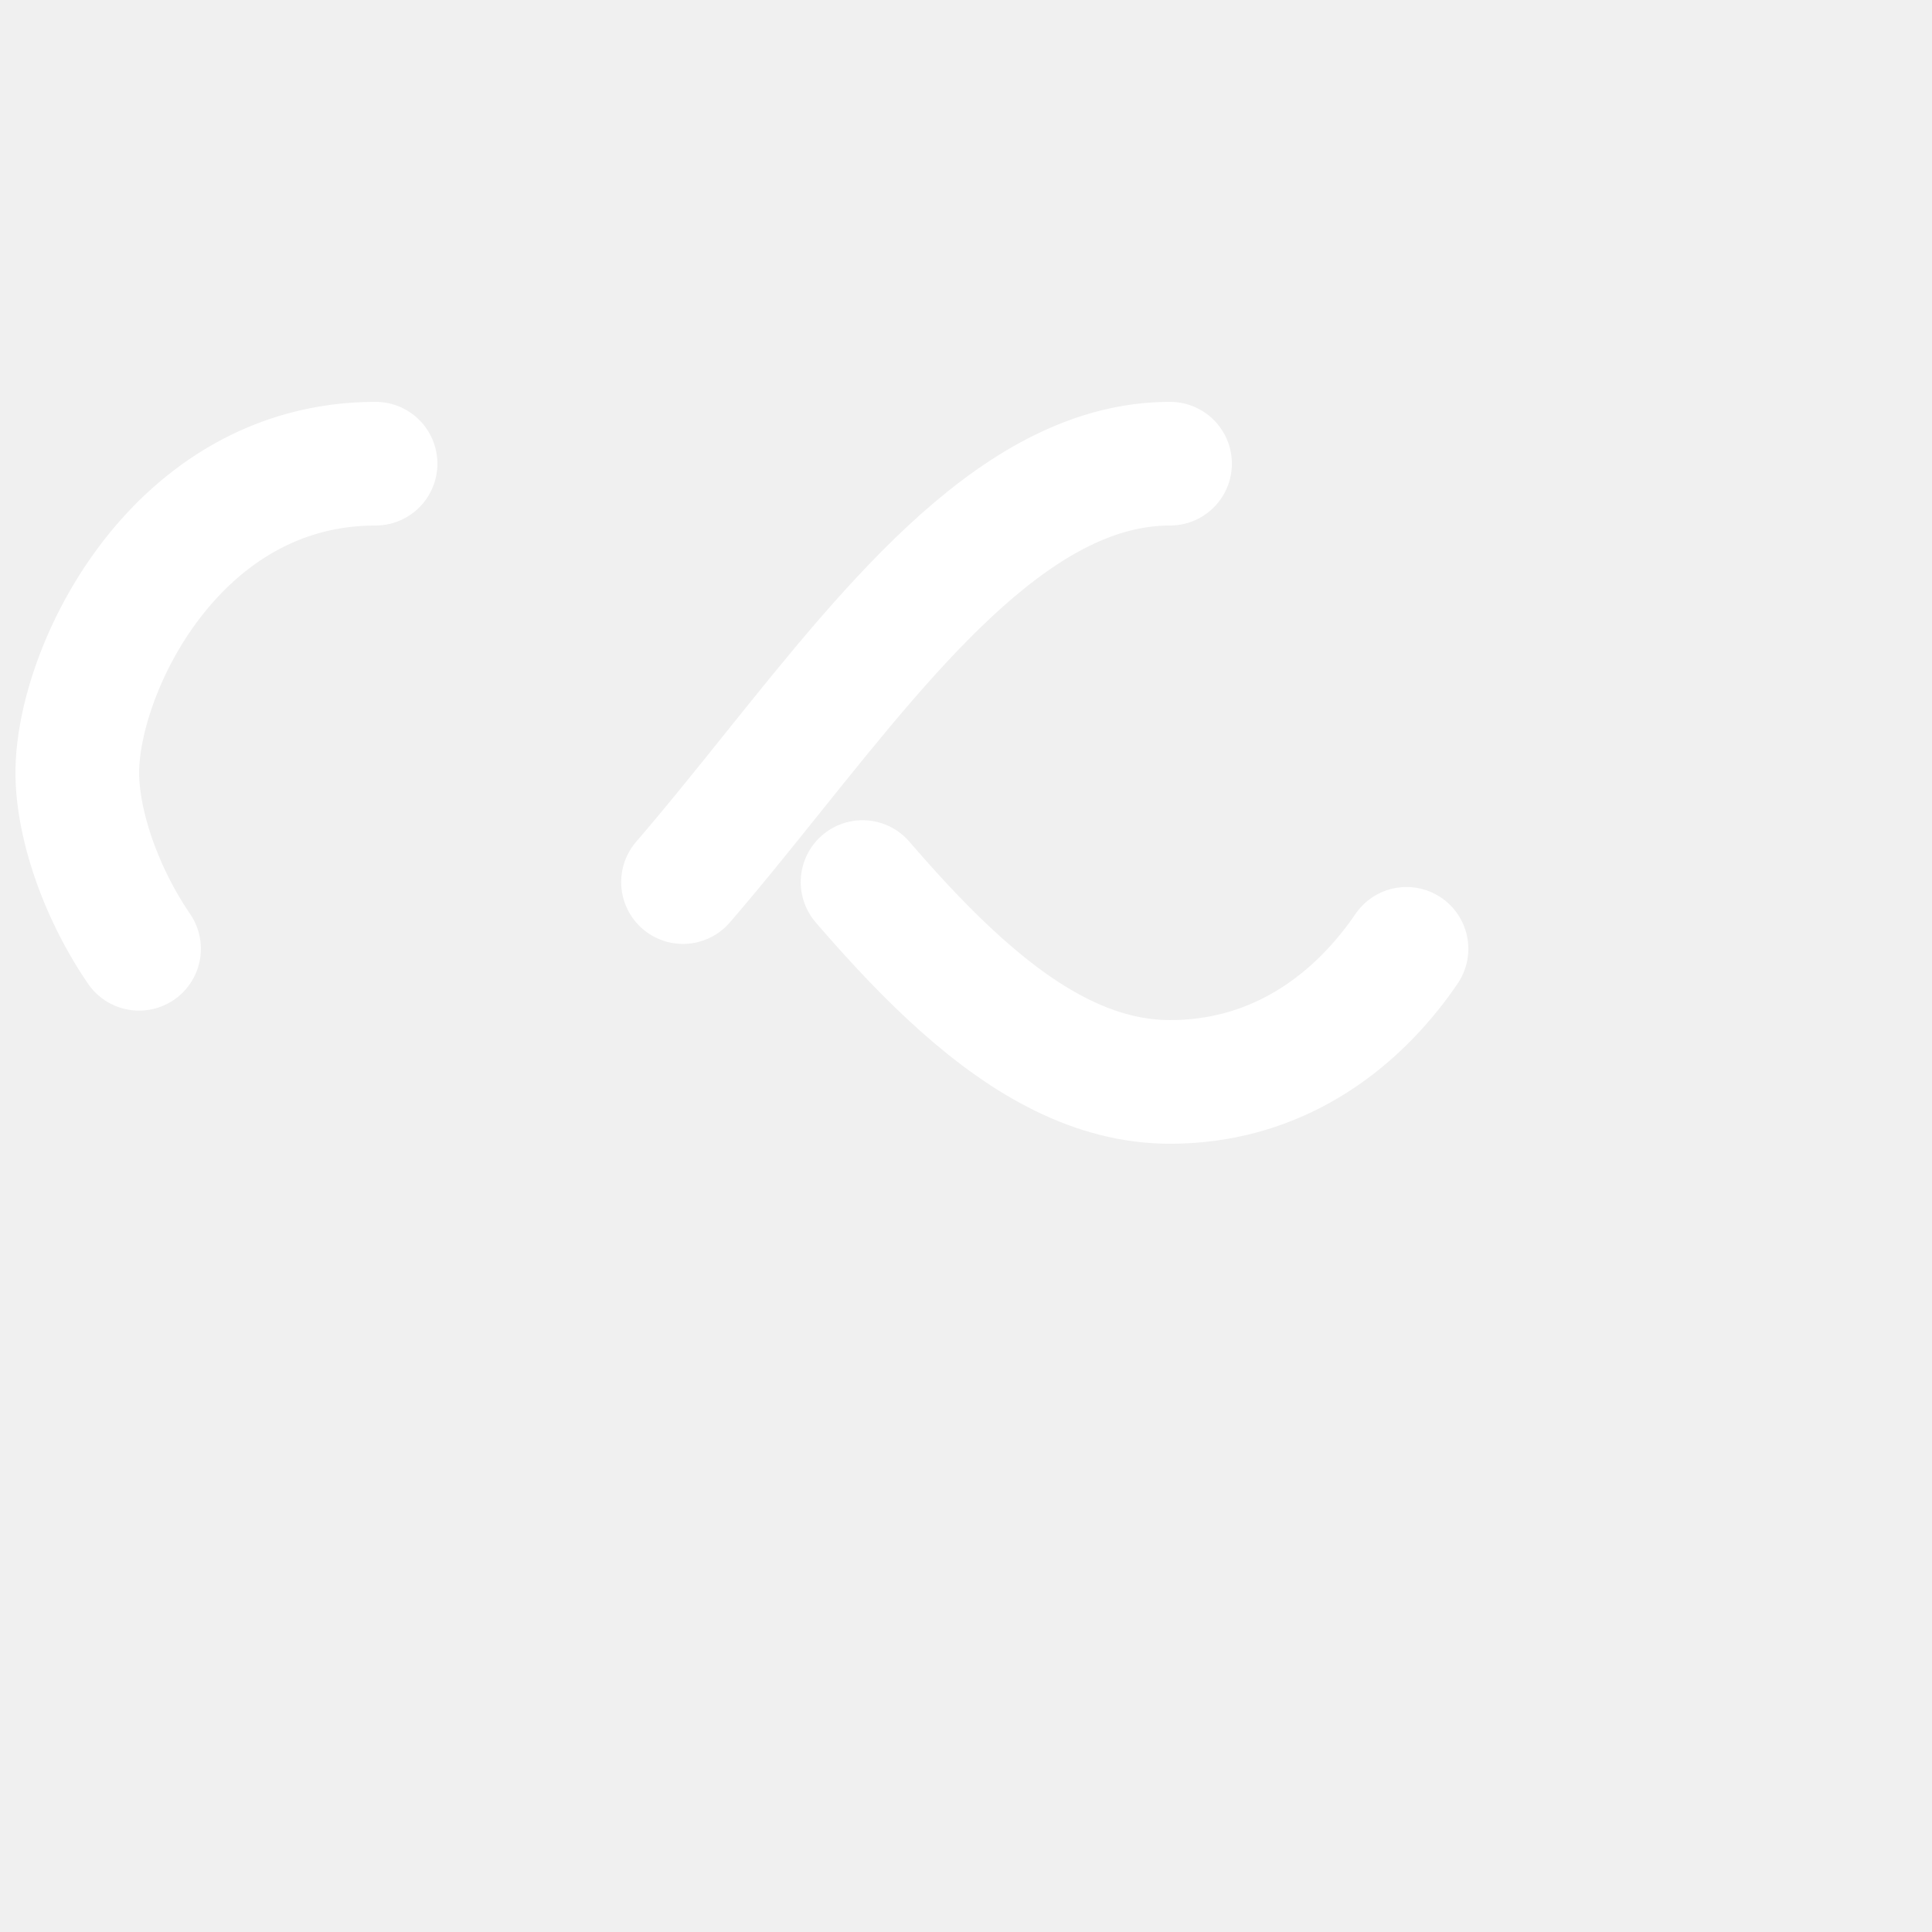
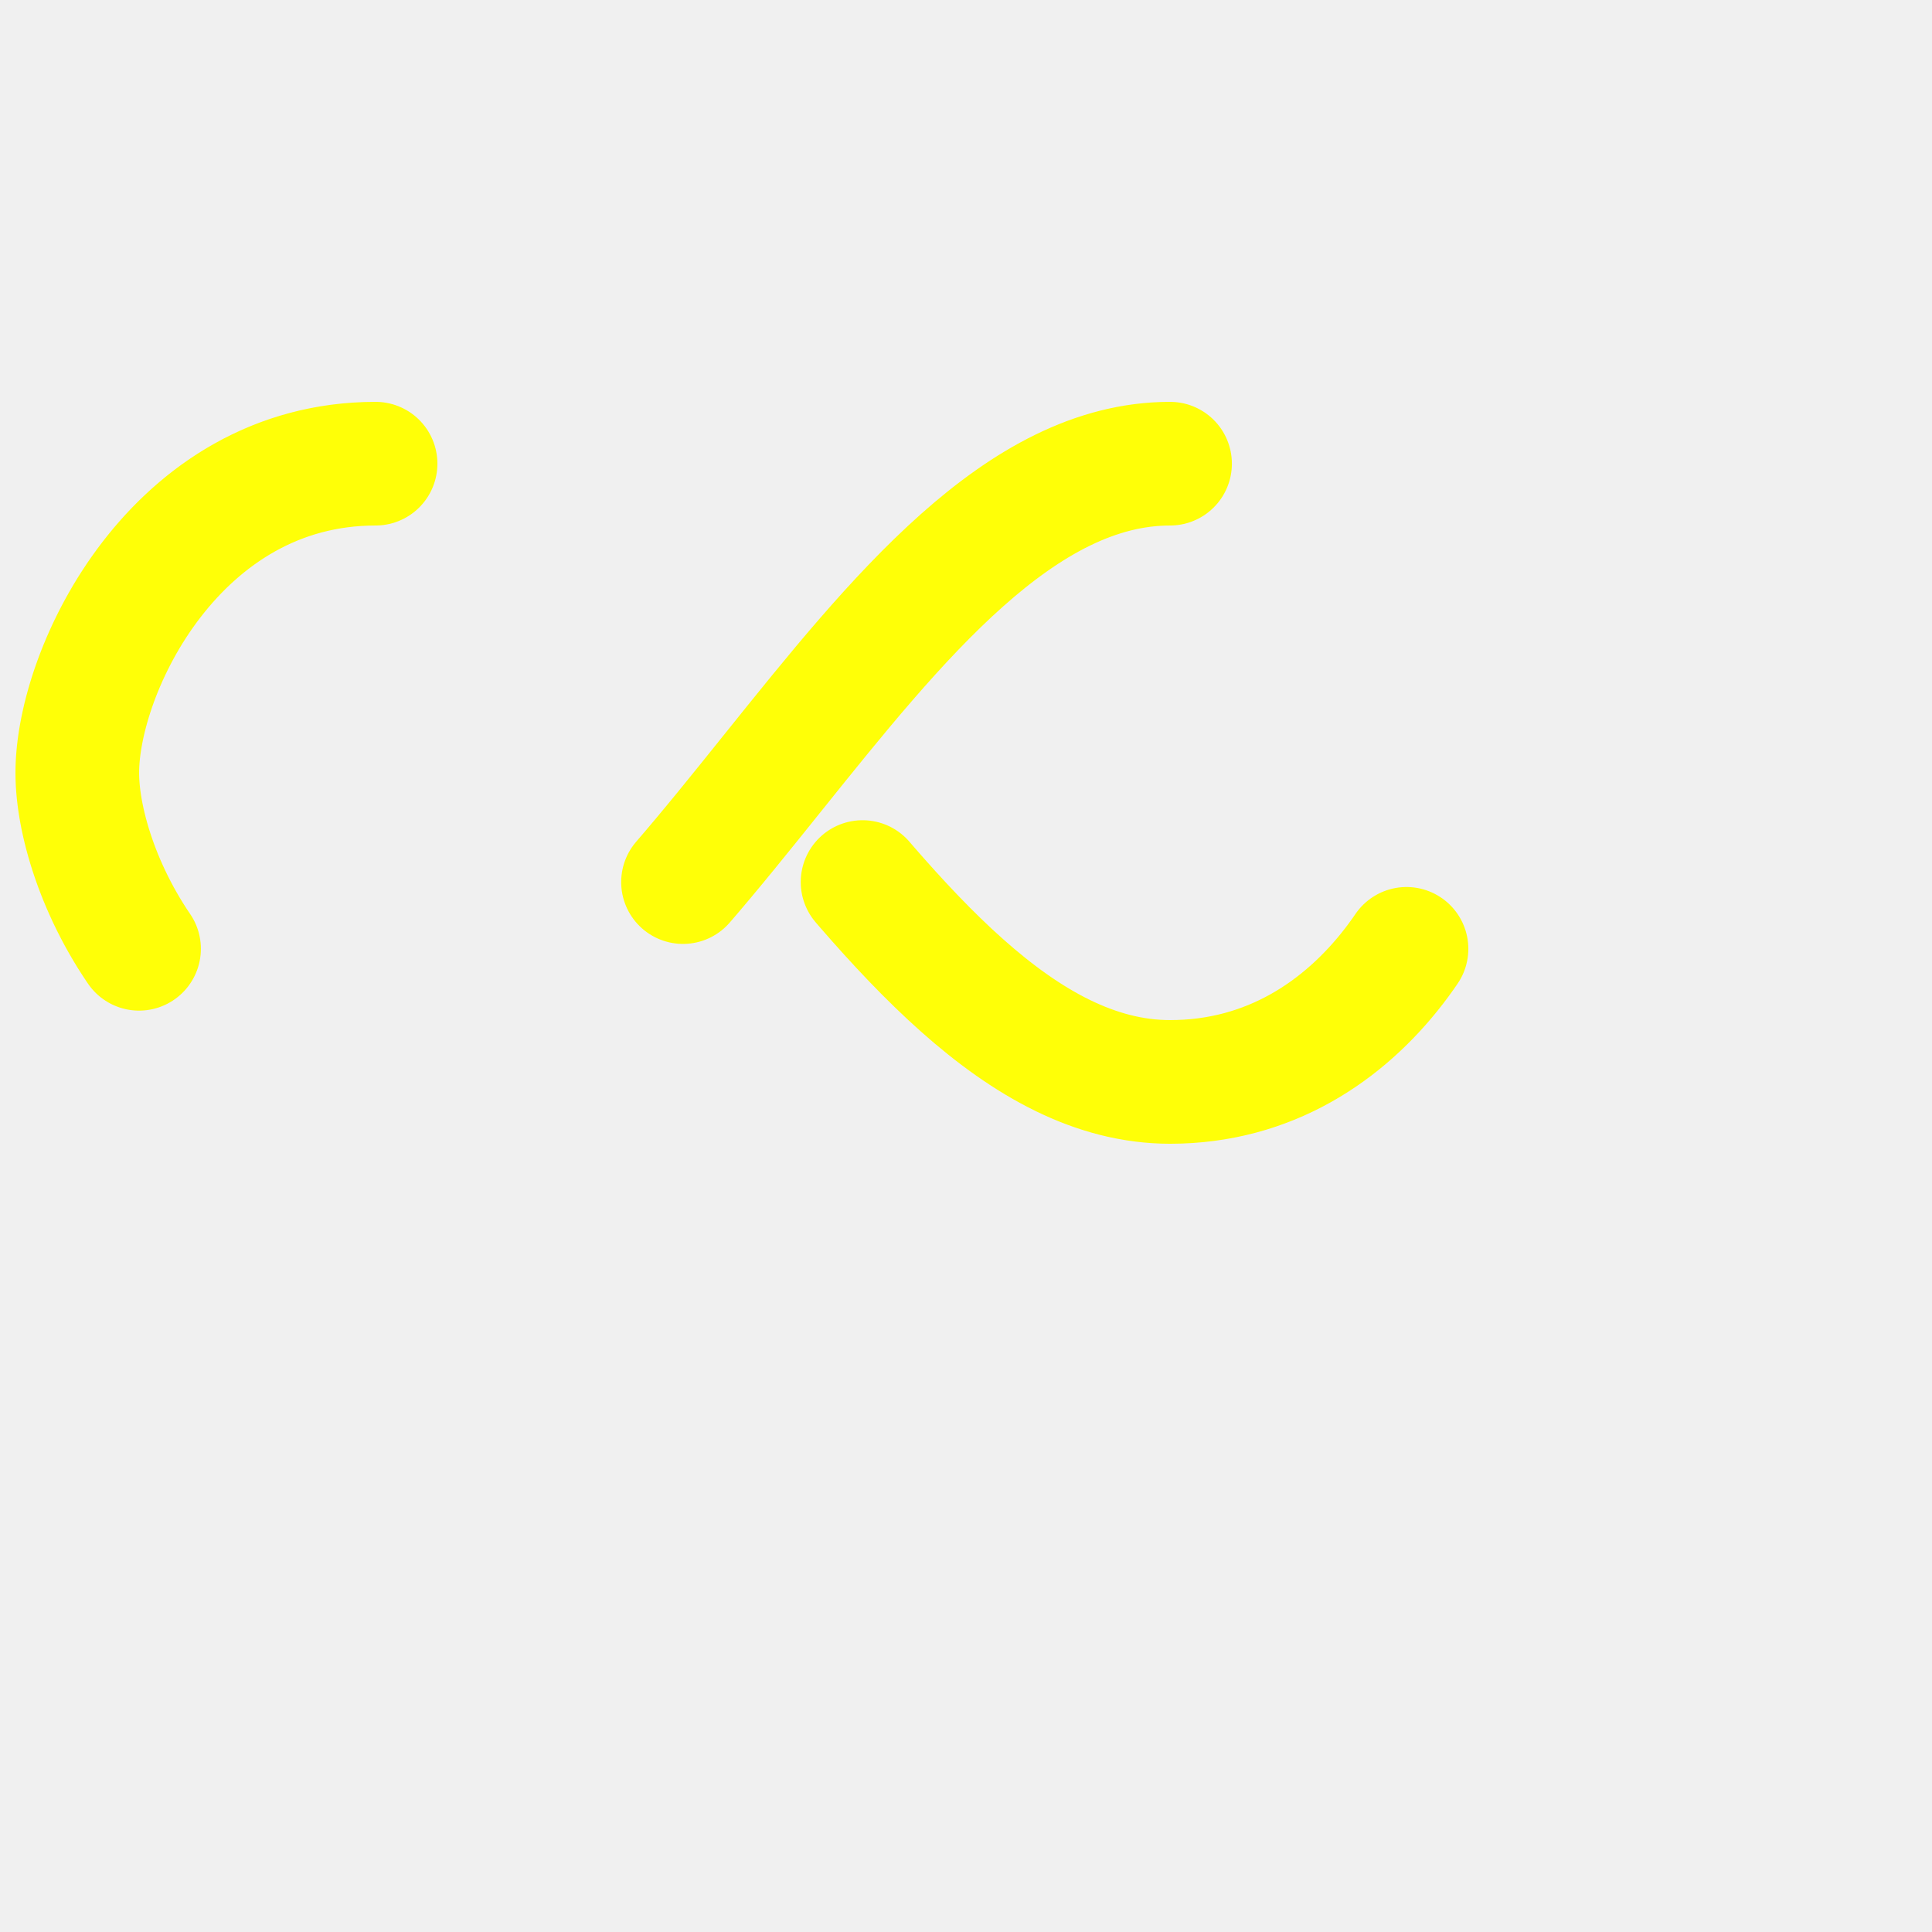
- <svg xmlns="http://www.w3.org/2000/svg" style="margin: auto; background: rgb(255, 255, 255); display: block; shape-rendering: auto;" width="200px" height="200px" viewBox="0 0 100 100" preserveAspectRatio="xMidYMid">
-   <path fill="none" stroke="#FFFFFF" stroke-width="8" stroke-dasharray="42.765 42.765" d="M24.3 30C11.4 30 5 43.3 5 50s6.4 20 19.3 20c19.3 0 32.1-40 51.4-40 C88.6 30 95 43.3 95 50s-6.4 20-19.3 20C56.4 70 43.6 30 24.3 30z" stroke-linecap="round" style="transform:scale(0.8);transform-origin:50px 50px">
+ <svg xmlns="http://www.w3.org/2000/svg" style="margin: auto; background: rgba(0, 0, 0, 0); display: block; shape-rendering: auto;" width="200px" height="200px" viewBox="0 0 100 100" preserveAspectRatio="xMidYMid">
+   <path fill="none" stroke="#ffff07" stroke-width="8" stroke-dasharray="42.765 42.765" d="M24.3 30C11.4 30 5 43.3 5 50s6.4 20 19.3 20c19.3 0 32.1-40 51.4-40 C88.6 30 95 43.3 95 50s-6.4 20-19.3 20C56.4 70 43.6 30 24.3 30z" stroke-linecap="round" style="transform:scale(0.8);transform-origin:50px 50px">
    <animate attributeName="stroke-dashoffset" repeatCount="indefinite" dur="1s" keyTimes="0;1" values="0;256.589" />
  </path>
</svg>
